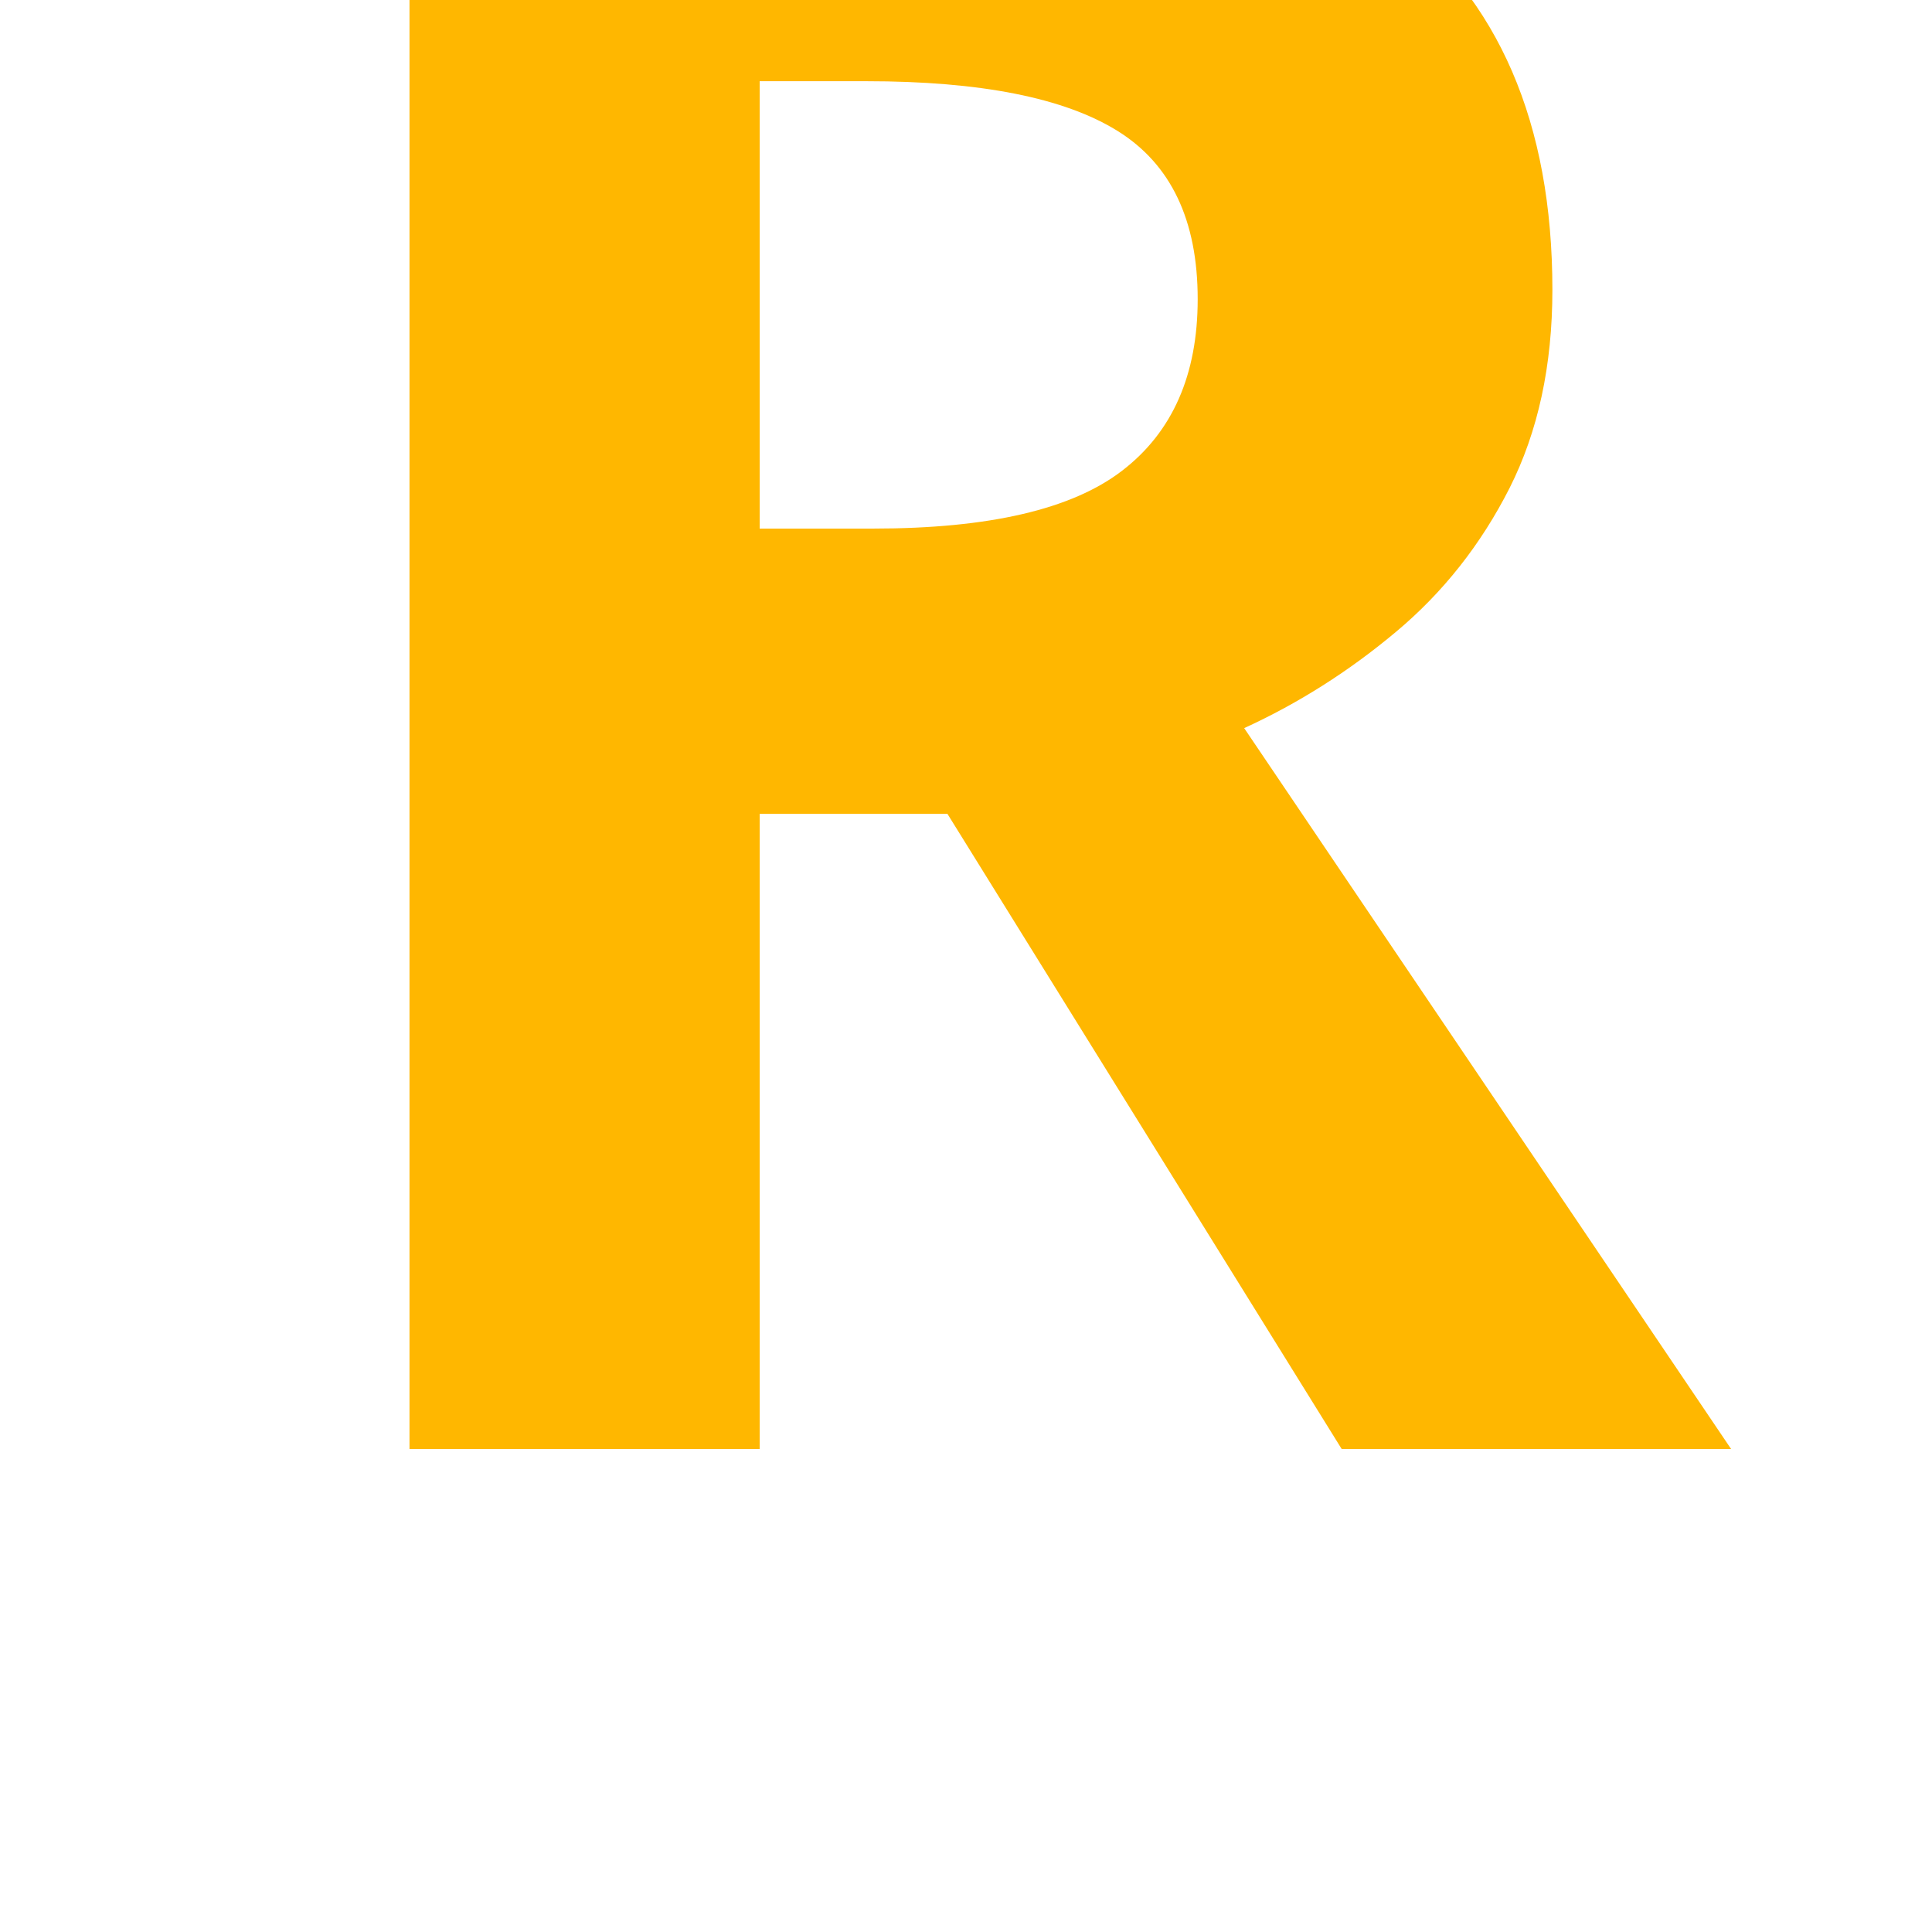
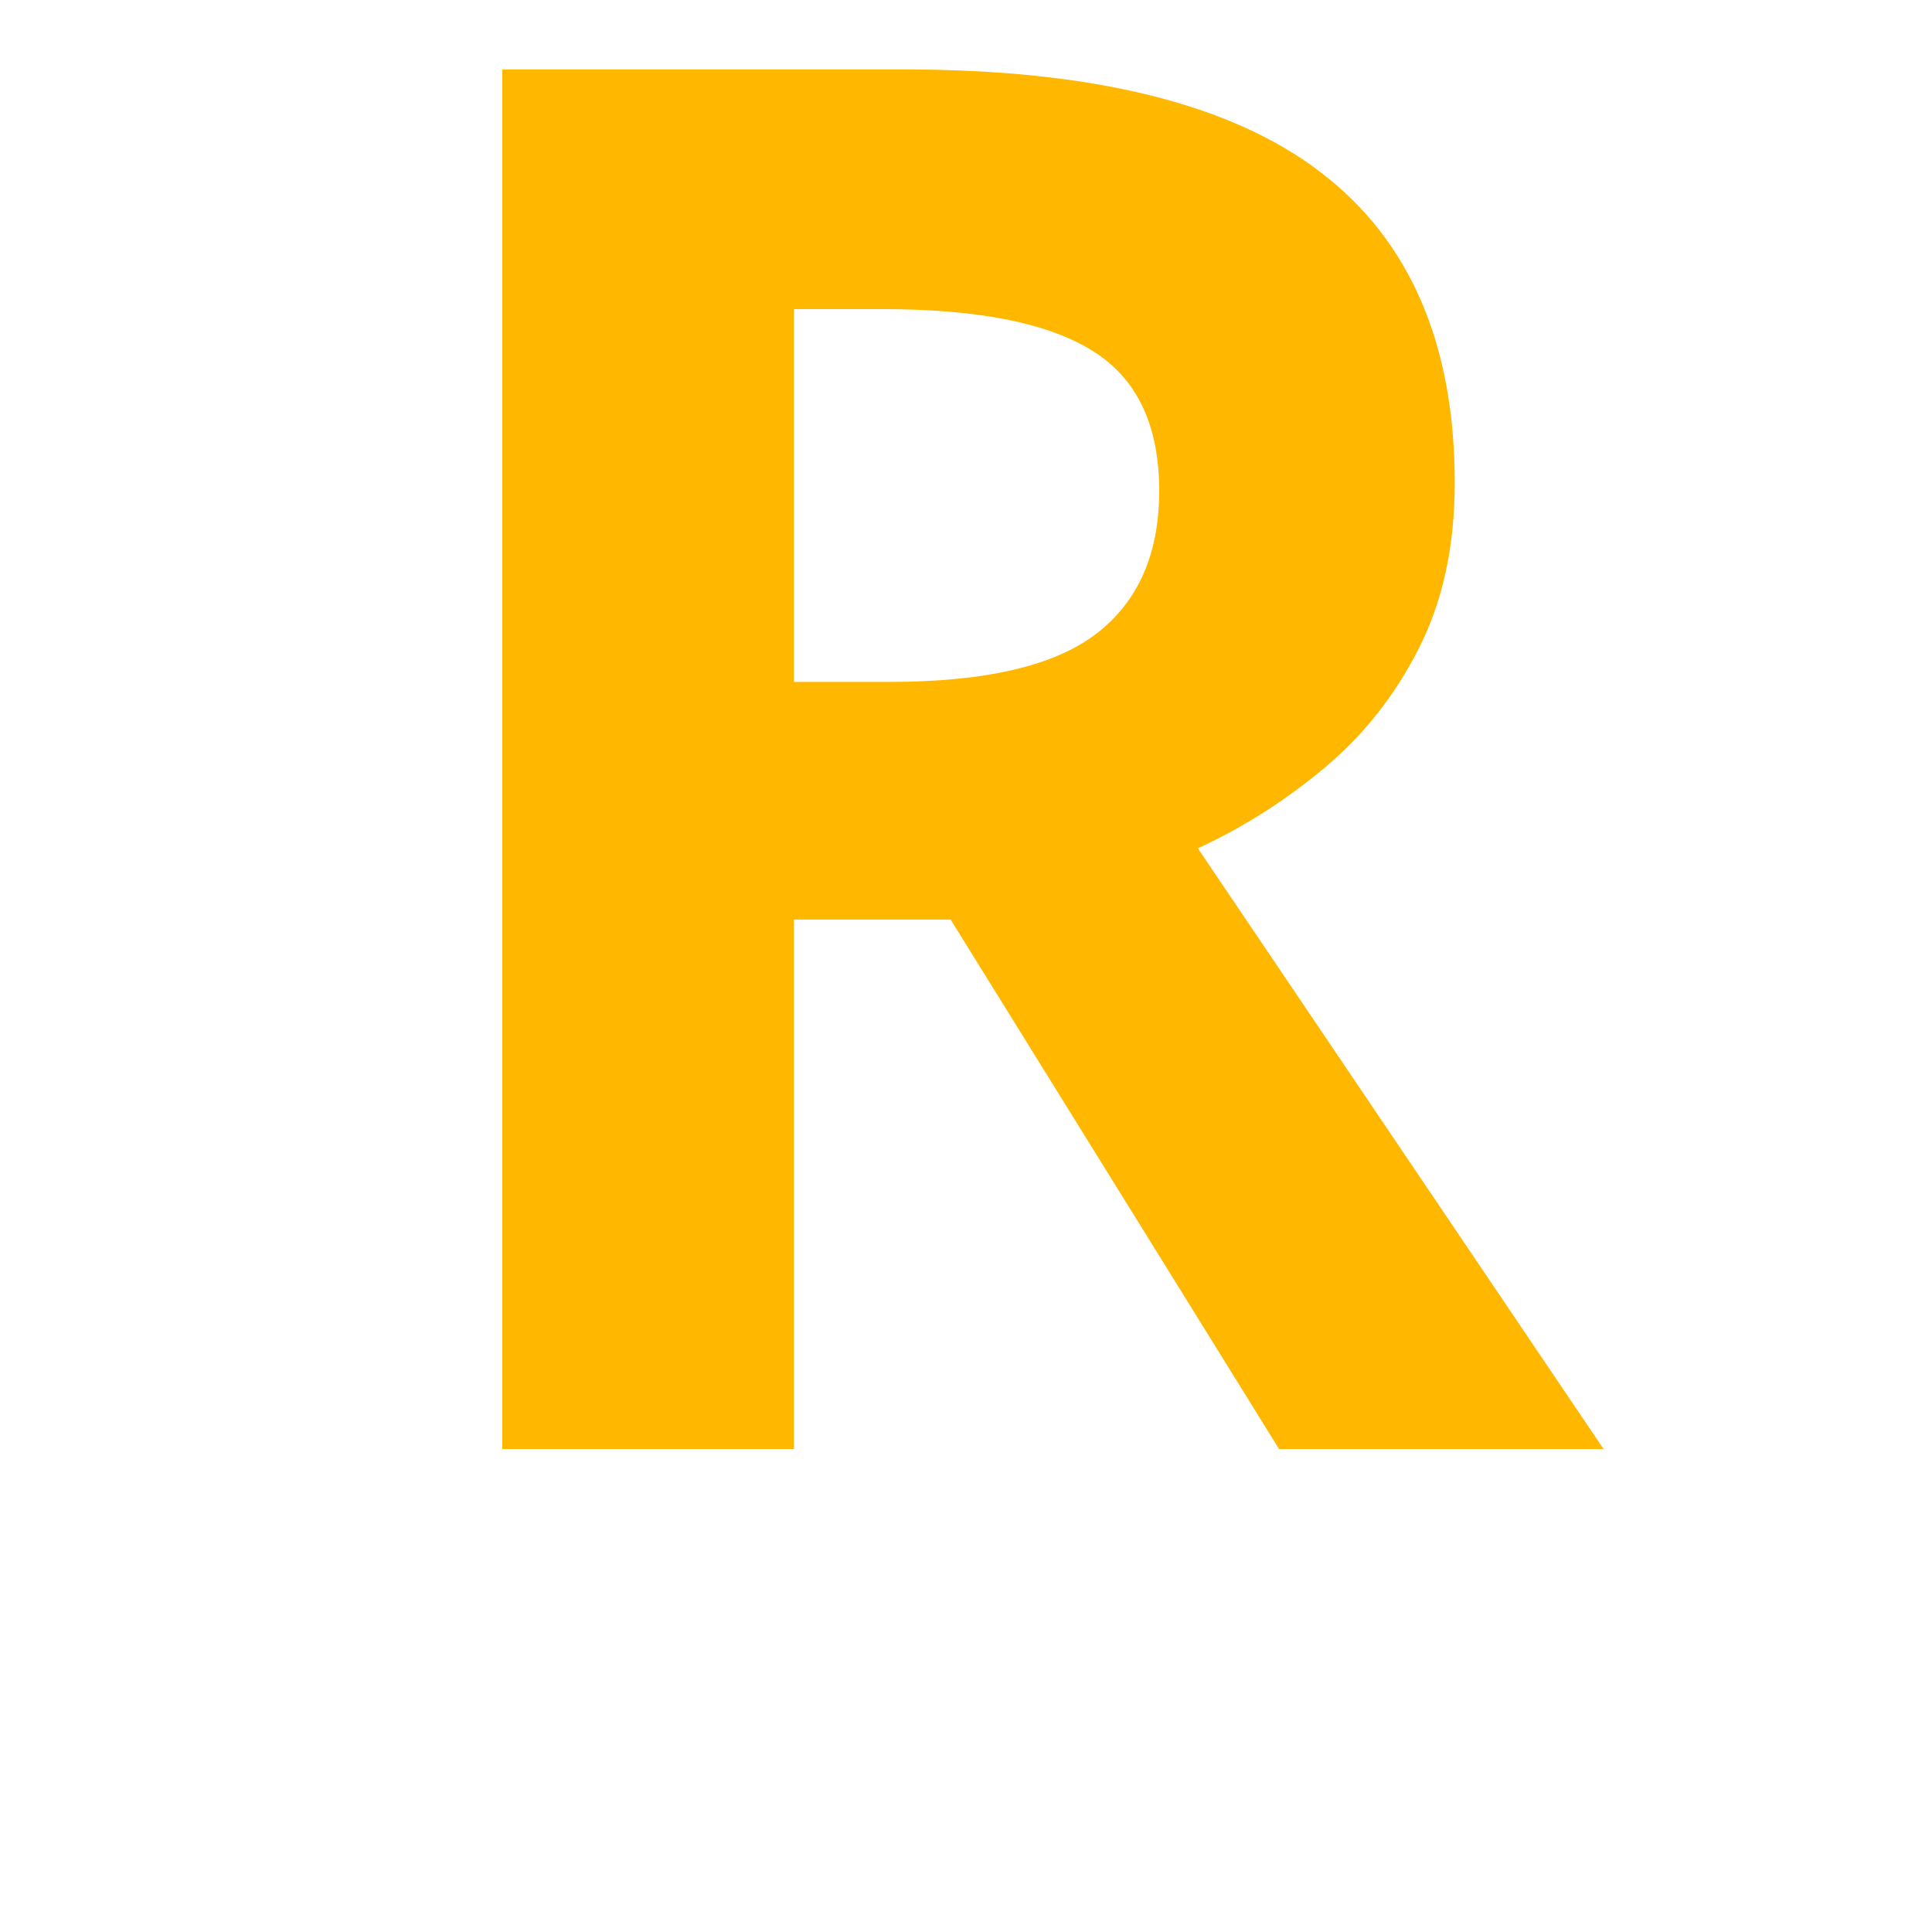
<svg xmlns="http://www.w3.org/2000/svg" viewBox="0 0 100 100">
-   <text x="50" y="75" font-family="Arial Black, sans-serif" font-size="120" font-weight="bold" fill="#ffb700" text-anchor="middle">
+   <text x="50" y="75" font-family="Arial Black, sans-serif" font-size="100" font-weight="bold" fill="#ffb700" text-anchor="middle">
    R
  </text>
</svg>
